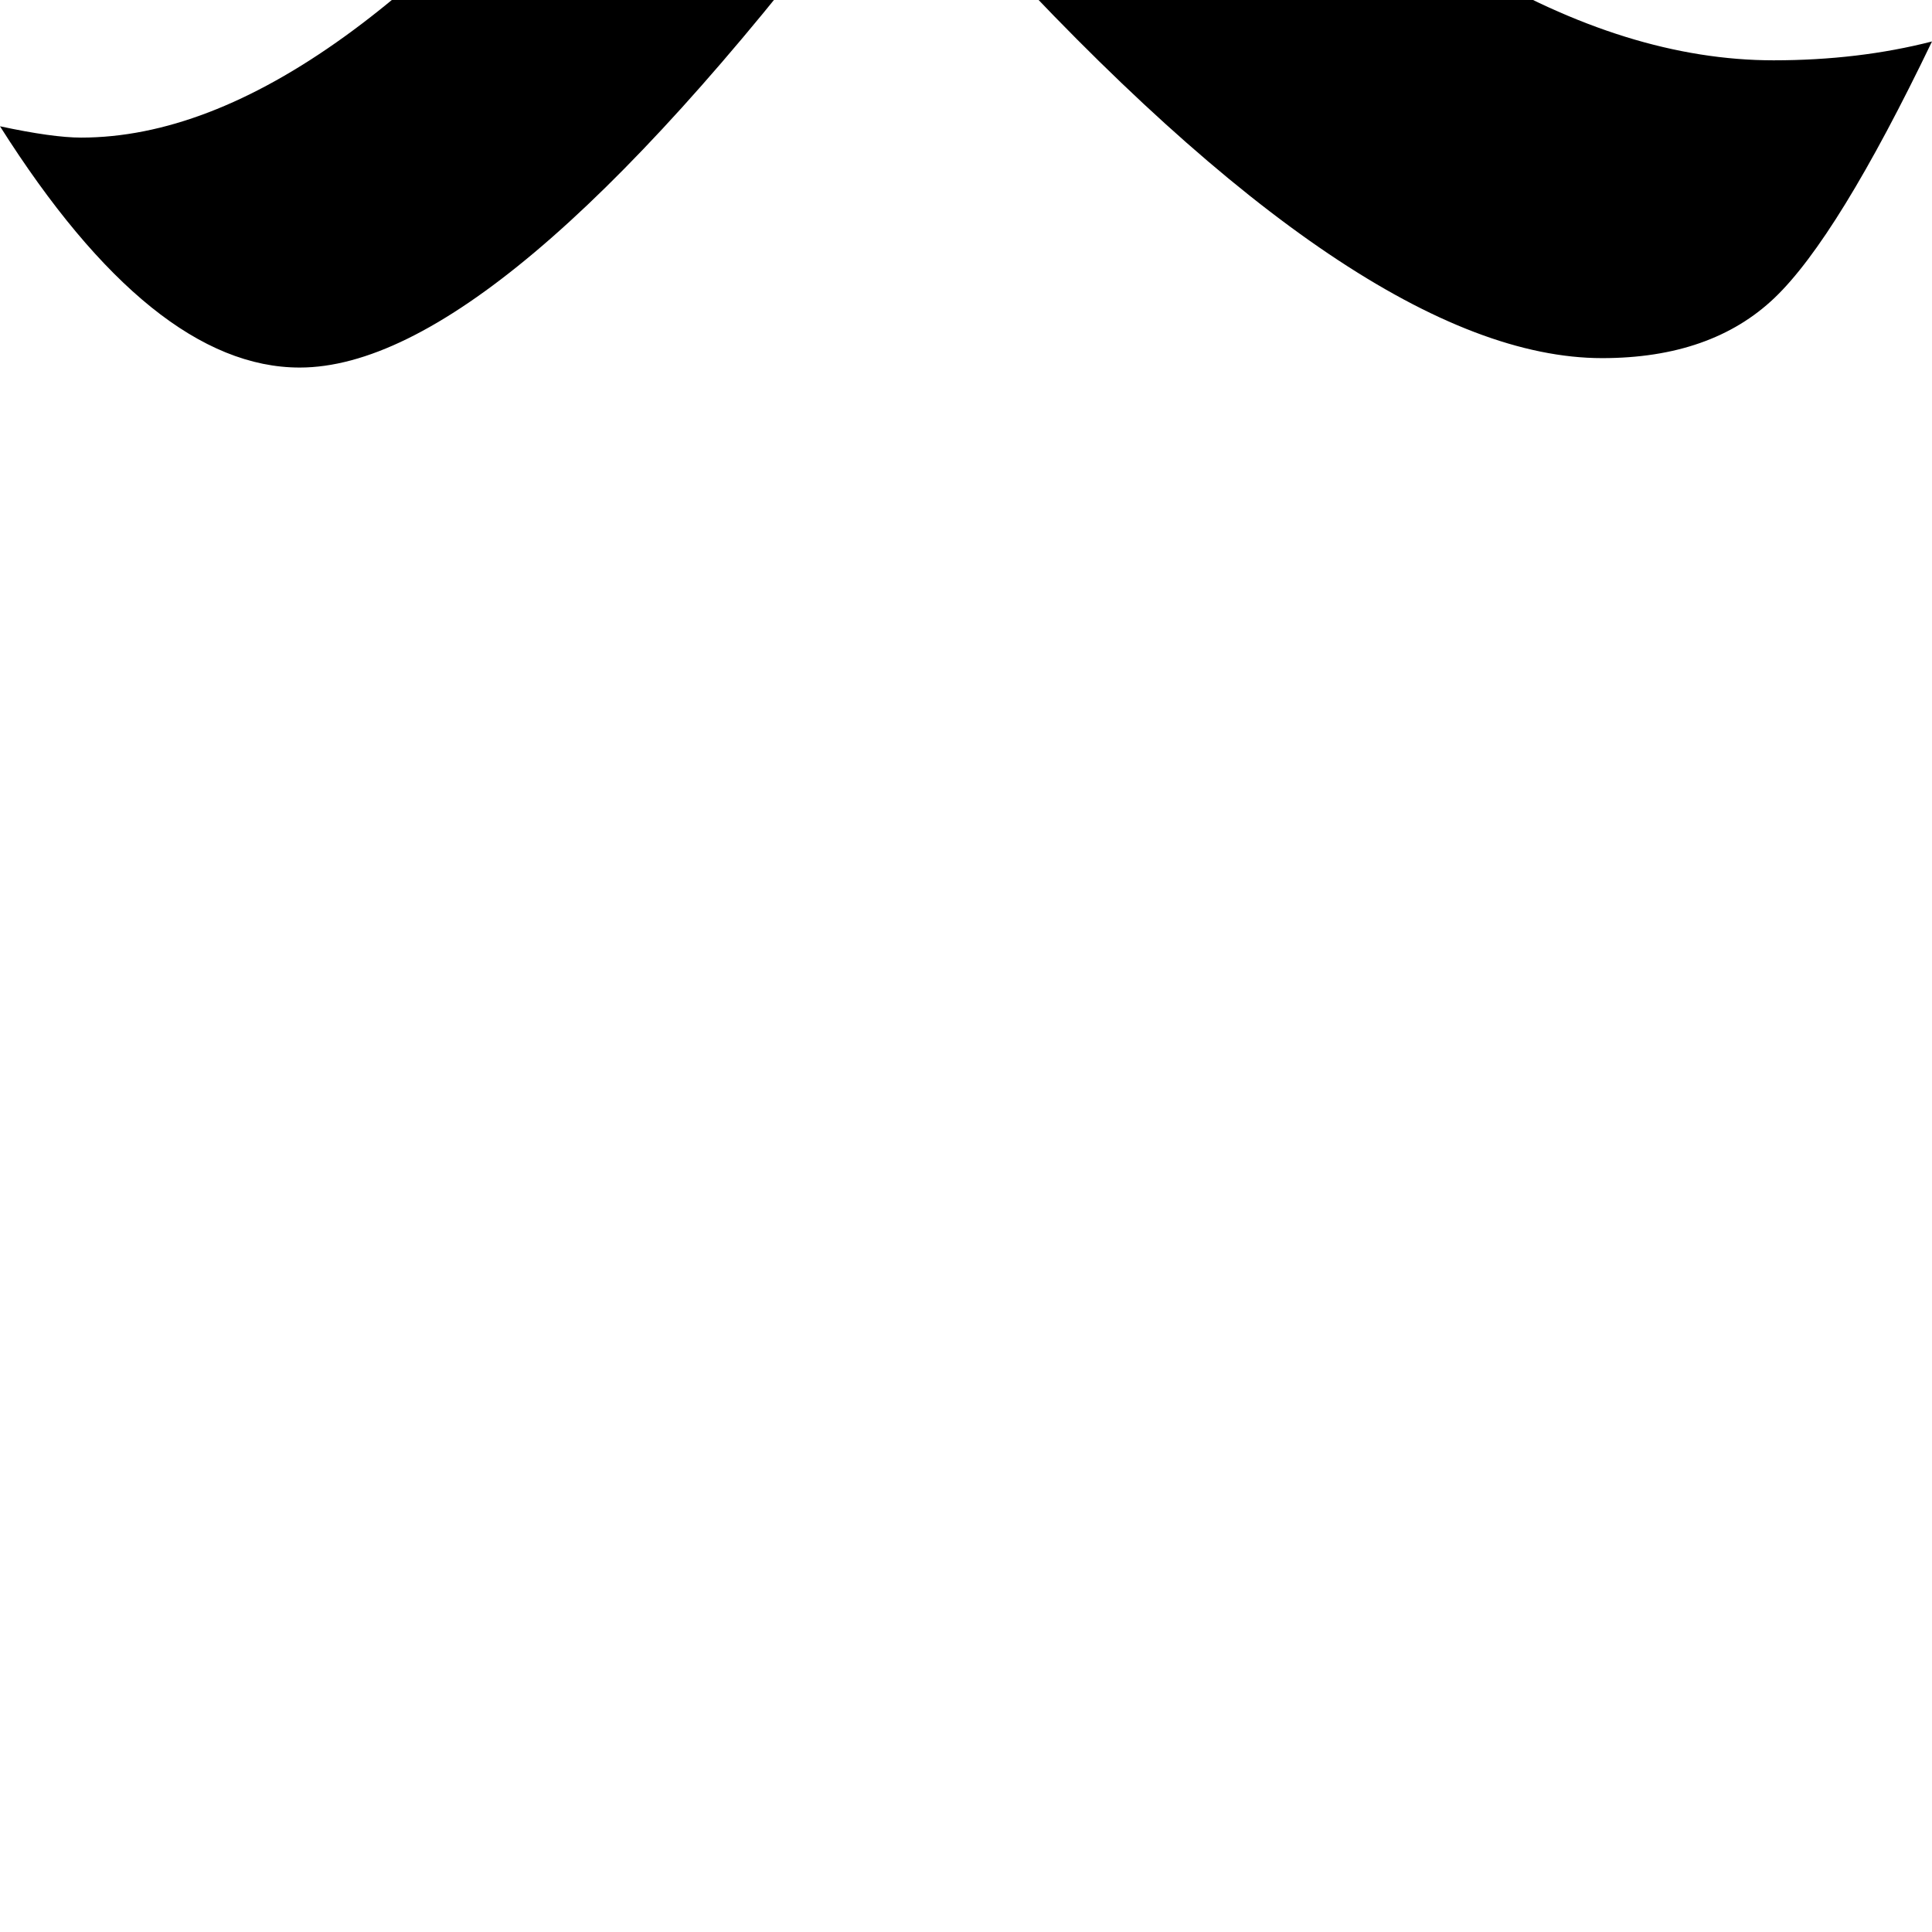
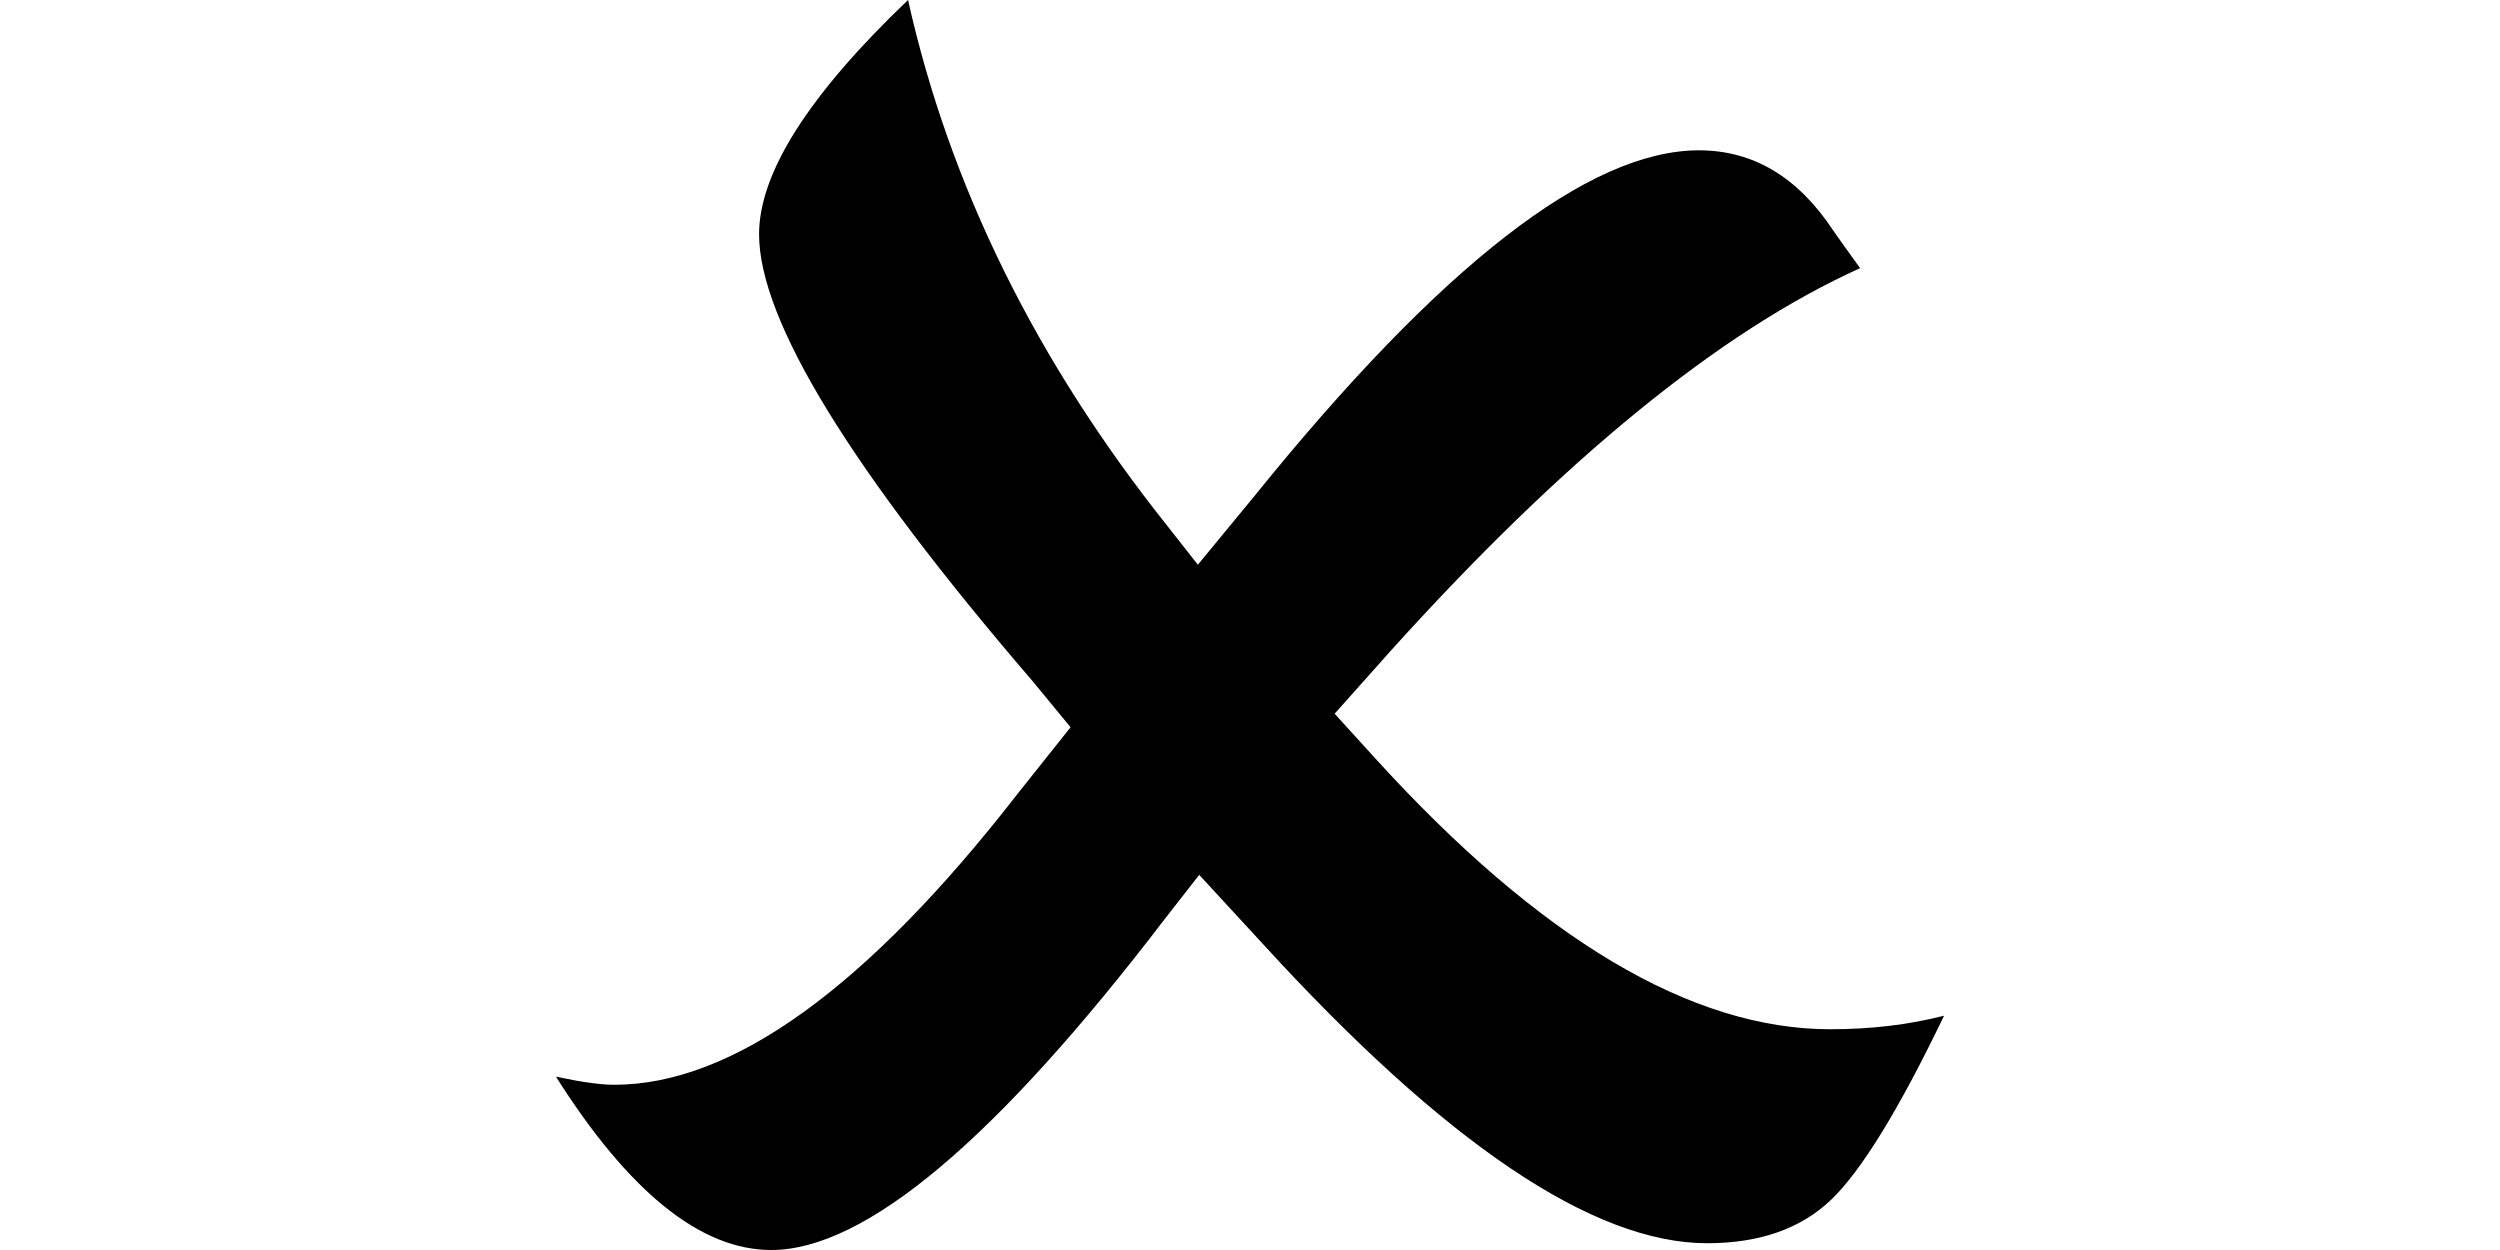
- <svg xmlns="http://www.w3.org/2000/svg" version="1.1" viewBox="148.0 277.0 1025.0 1025.0" role="img" focusable="false" preserveAspectRatio="xMidYMid meet">
-   <path fill="currentColor" d="M623 195l-25 32c-124.667 163.333 -221.667 245 -291 245c-52 0 -105 -42.667 -159 -128c18.667 4 33 6 43 6c87.333 0 186.667 -71.667 298 -215l39 -49l-28 -34c-134.667 -156.667 -202 -266.67 -202 -330c0 -45.33 36.667 -103 110 -173 c30.667 137.33 94.667 267 192 389l22 28l42 -51c137.333 -170 246.667 -255 328 -255c40 0 73 19.67 99 59c4.67 6.68 11.33 16.01 20 28c-103.33 46.67 -219 141 -347 283l-41 46l30 33c121.333 133.334 233.333 200 336 200c30 0 58 -3.333 84 -10 c-33.33 69.333 -61.17 114.667 -83.5 136s-52.83 32 -91.5 32c-84 0 -193.333 -73.667 -328 -221z" />
+ <svg xmlns="http://www.w3.org/2000/svg" width="400" height="200" viewBox="-262.5 -451 1846 923">
+   <path fill="currentColor" d="m623 195-25 32Q411 472 307 472q-78 0-159-128 28 6 43 6 131 0 298-215l39-49-28-34C365.333-104.667 298-214.67 298-278c0-45.33 36.667-103 110-173 30.667 137.33 94.667 267 192 389l22 28 42-51q206-255 328-255c40 0 73 19.67 99 59 4.67 6.68 11.33 16.01 20 28-103.33 46.67-219 141-347 283l-41 46 30 33q182 200 336 200 45 0 84-10c-33.33 69.333-61.17 114.667-83.5 136s-52.83 32-91.5 32q-126 0-328-221z" />
</svg>
